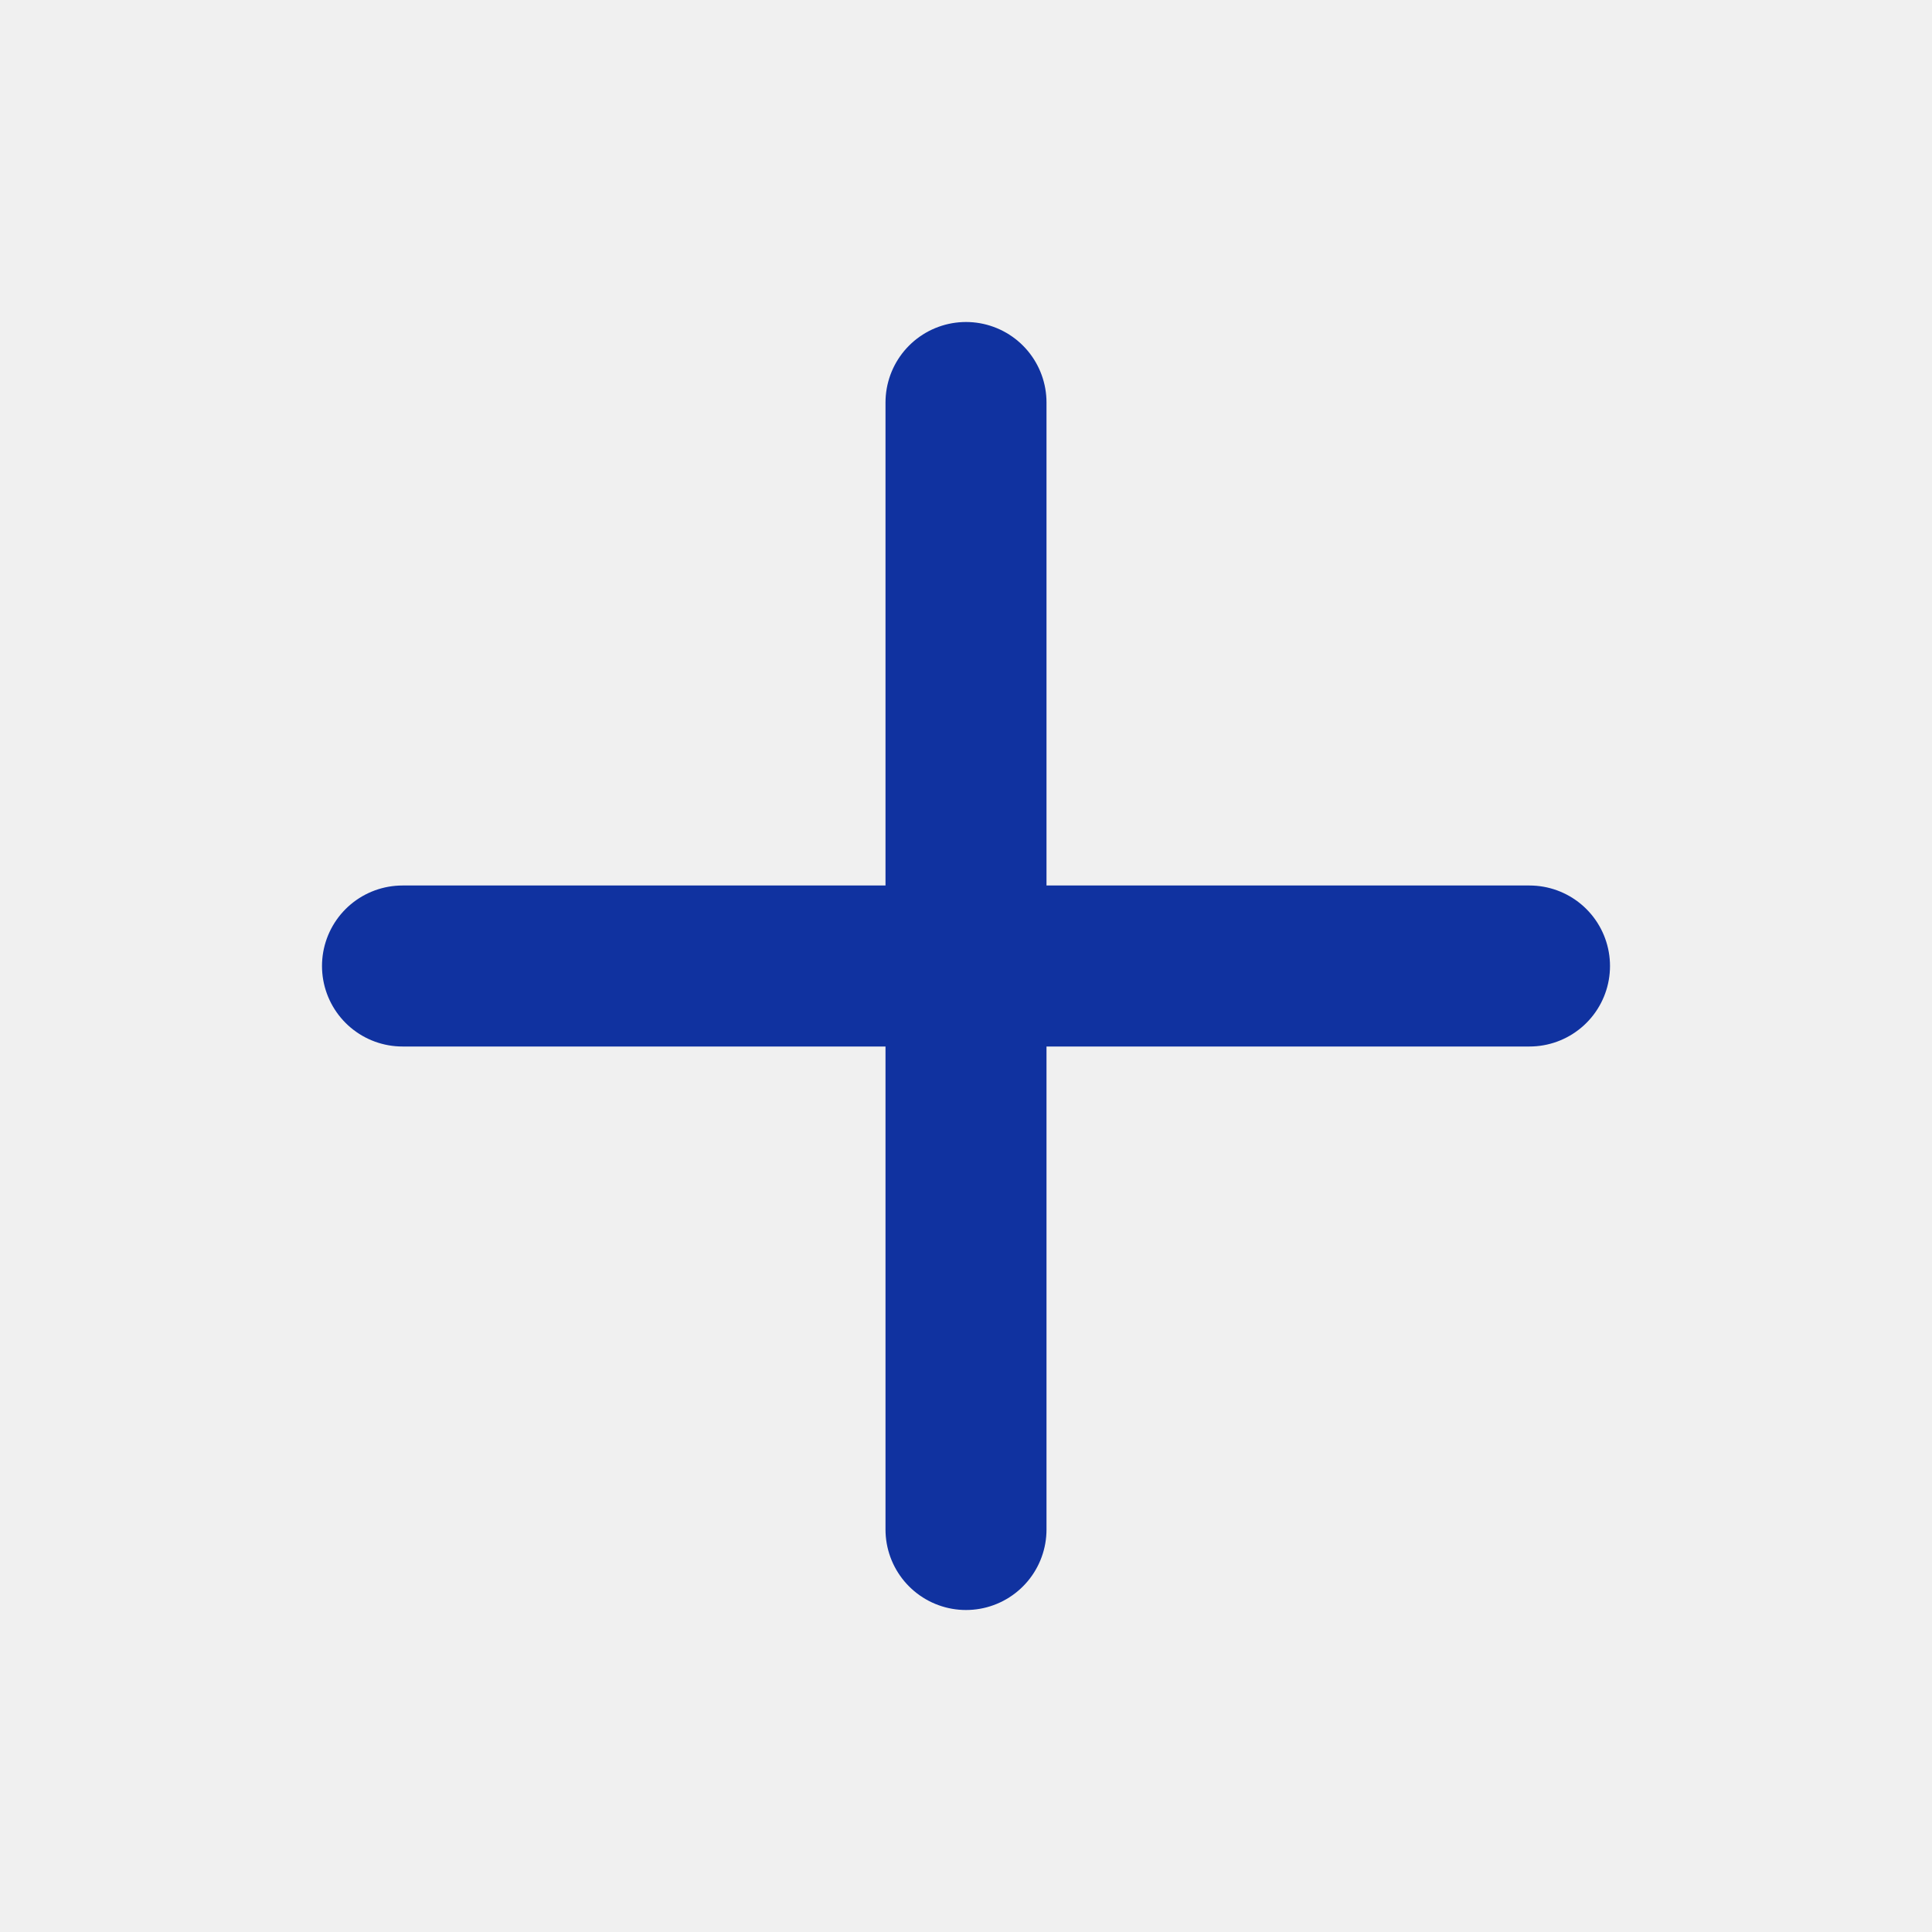
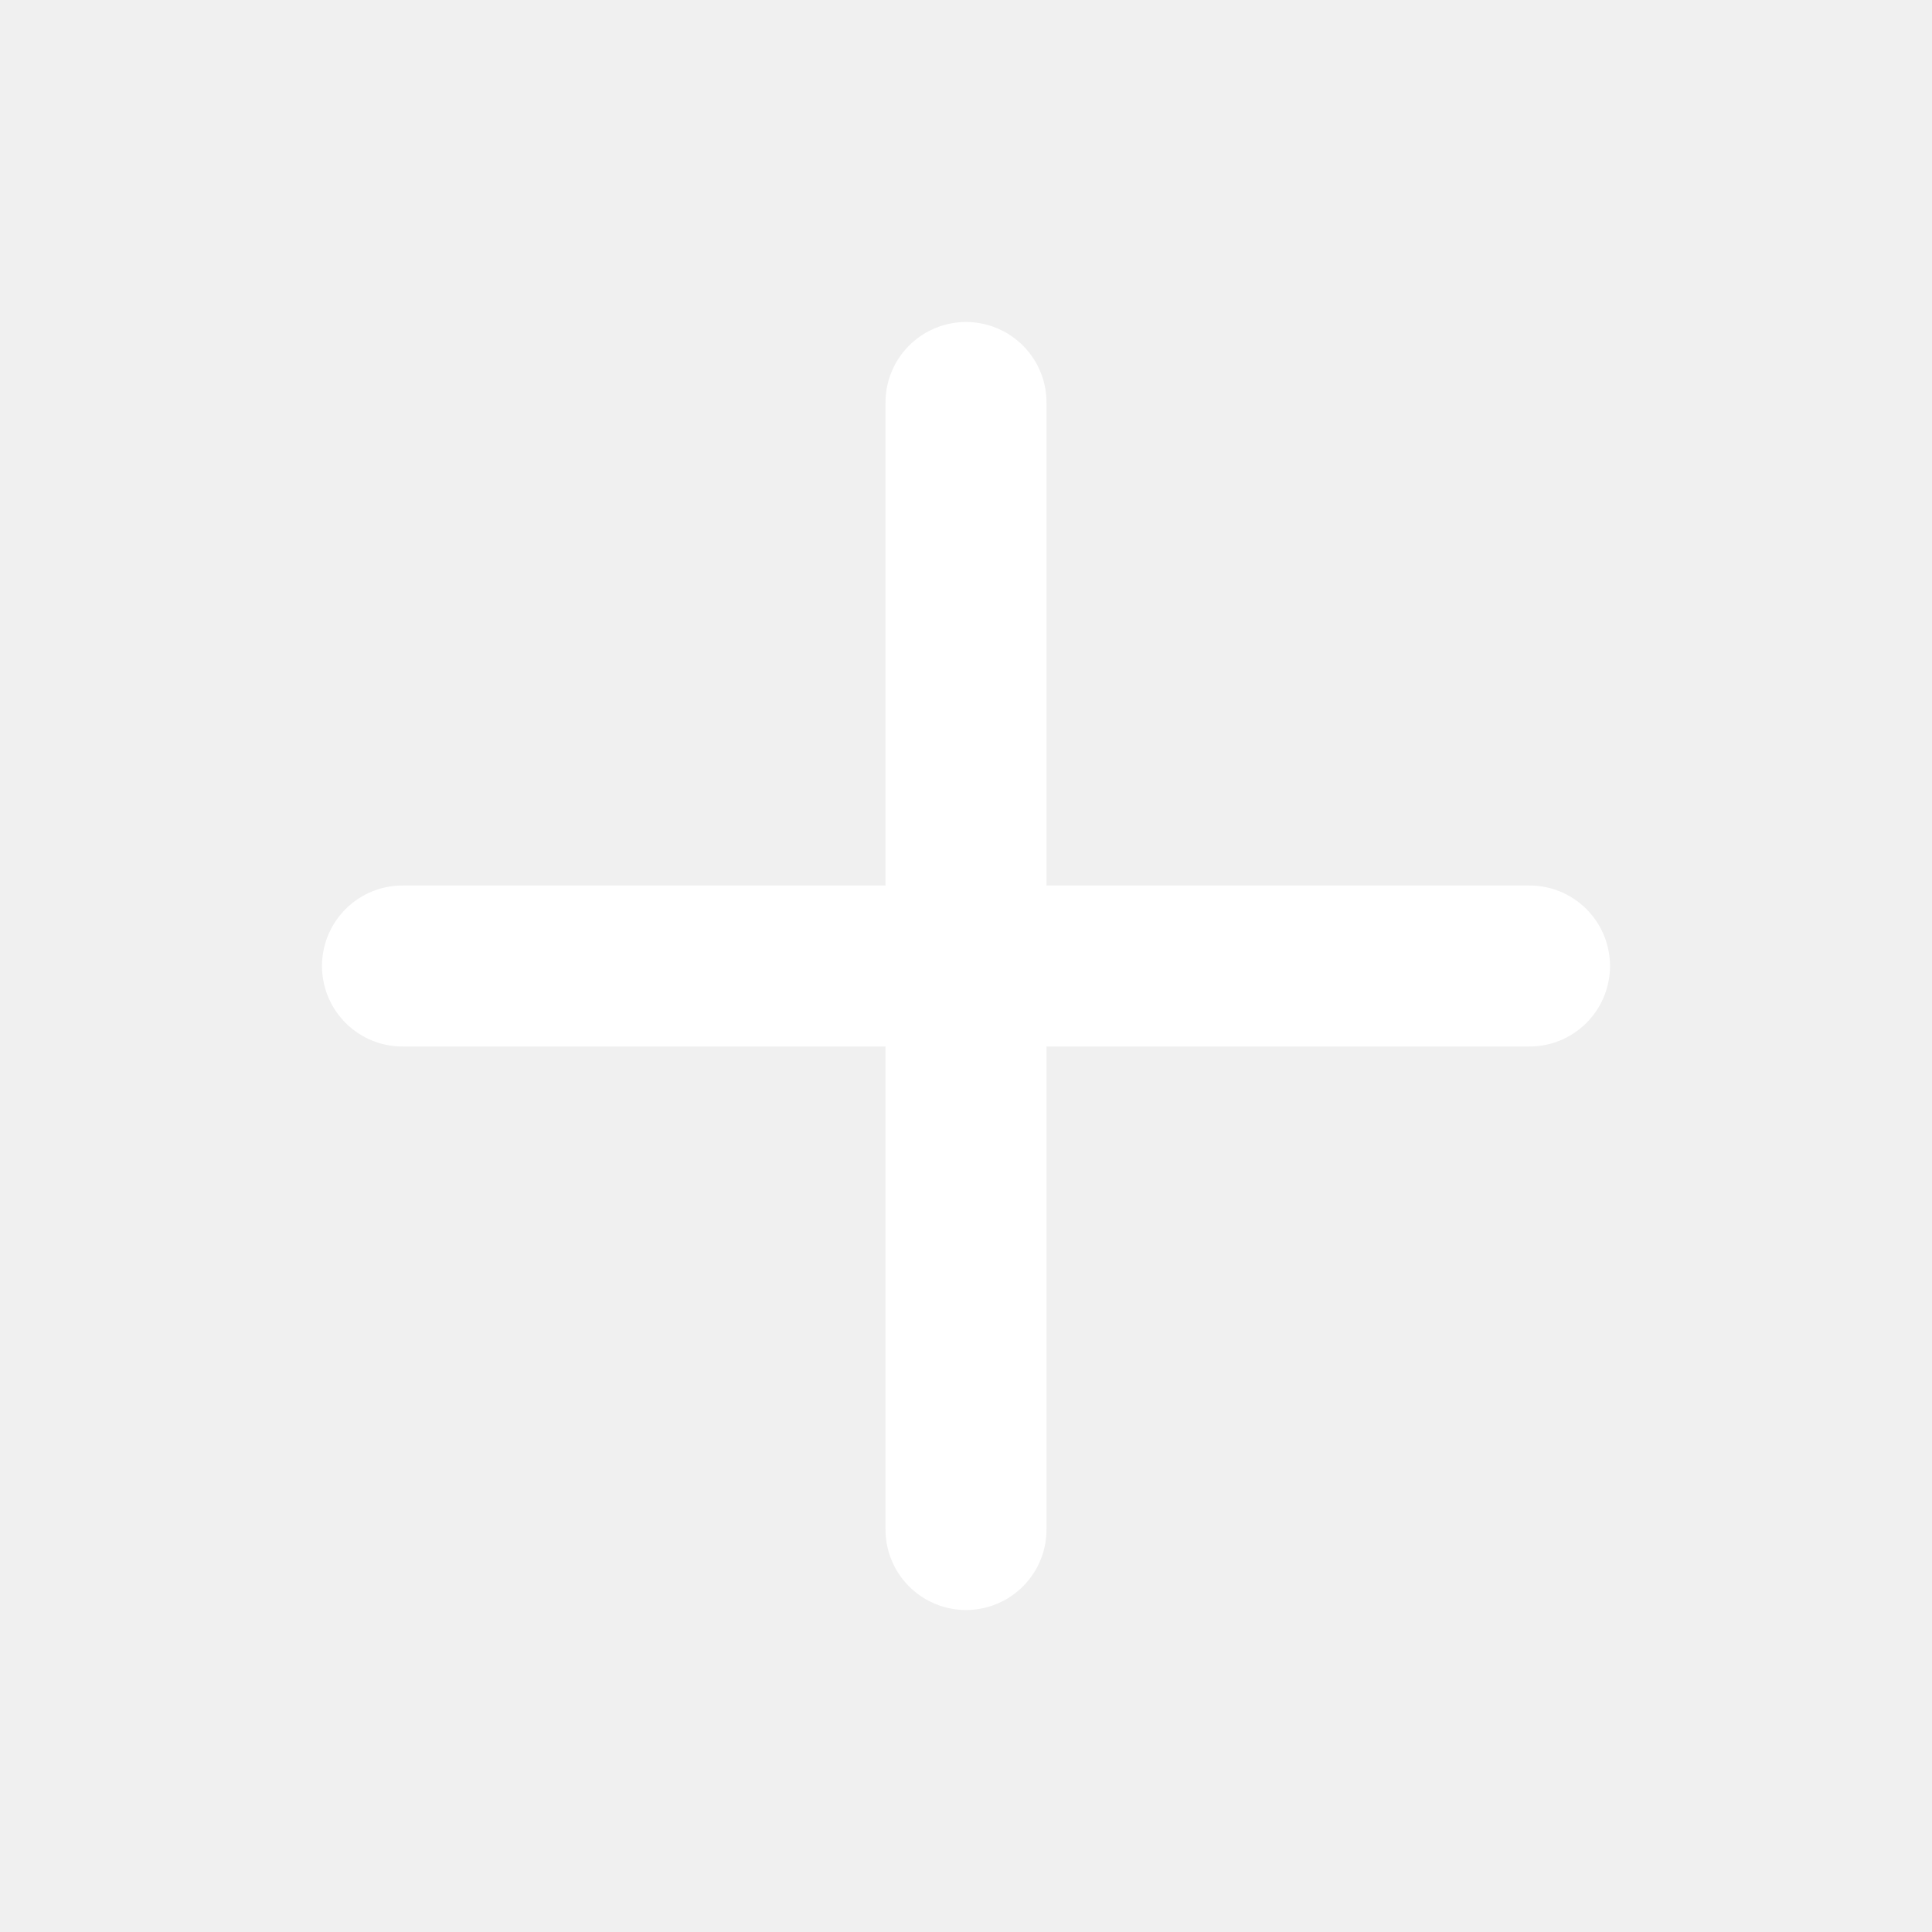
<svg xmlns="http://www.w3.org/2000/svg" width="24" height="24" viewBox="0 0 24 24" fill="none">
-   <path d="M12 5V19" stroke="#1032A0" stroke-width="2" stroke-linecap="round" stroke-linejoin="round" />
-   <path d="M5 12H19" stroke="#1032A0" stroke-width="2" stroke-linecap="round" stroke-linejoin="round" />
+   <path d="M12 5V19" stroke="#fff" stroke-width="2" stroke-linecap="round" stroke-linejoin="round" />
+   <path d="M5 12H19" stroke="#fff" stroke-width="2" stroke-linecap="round" stroke-linejoin="round" />
</svg>
